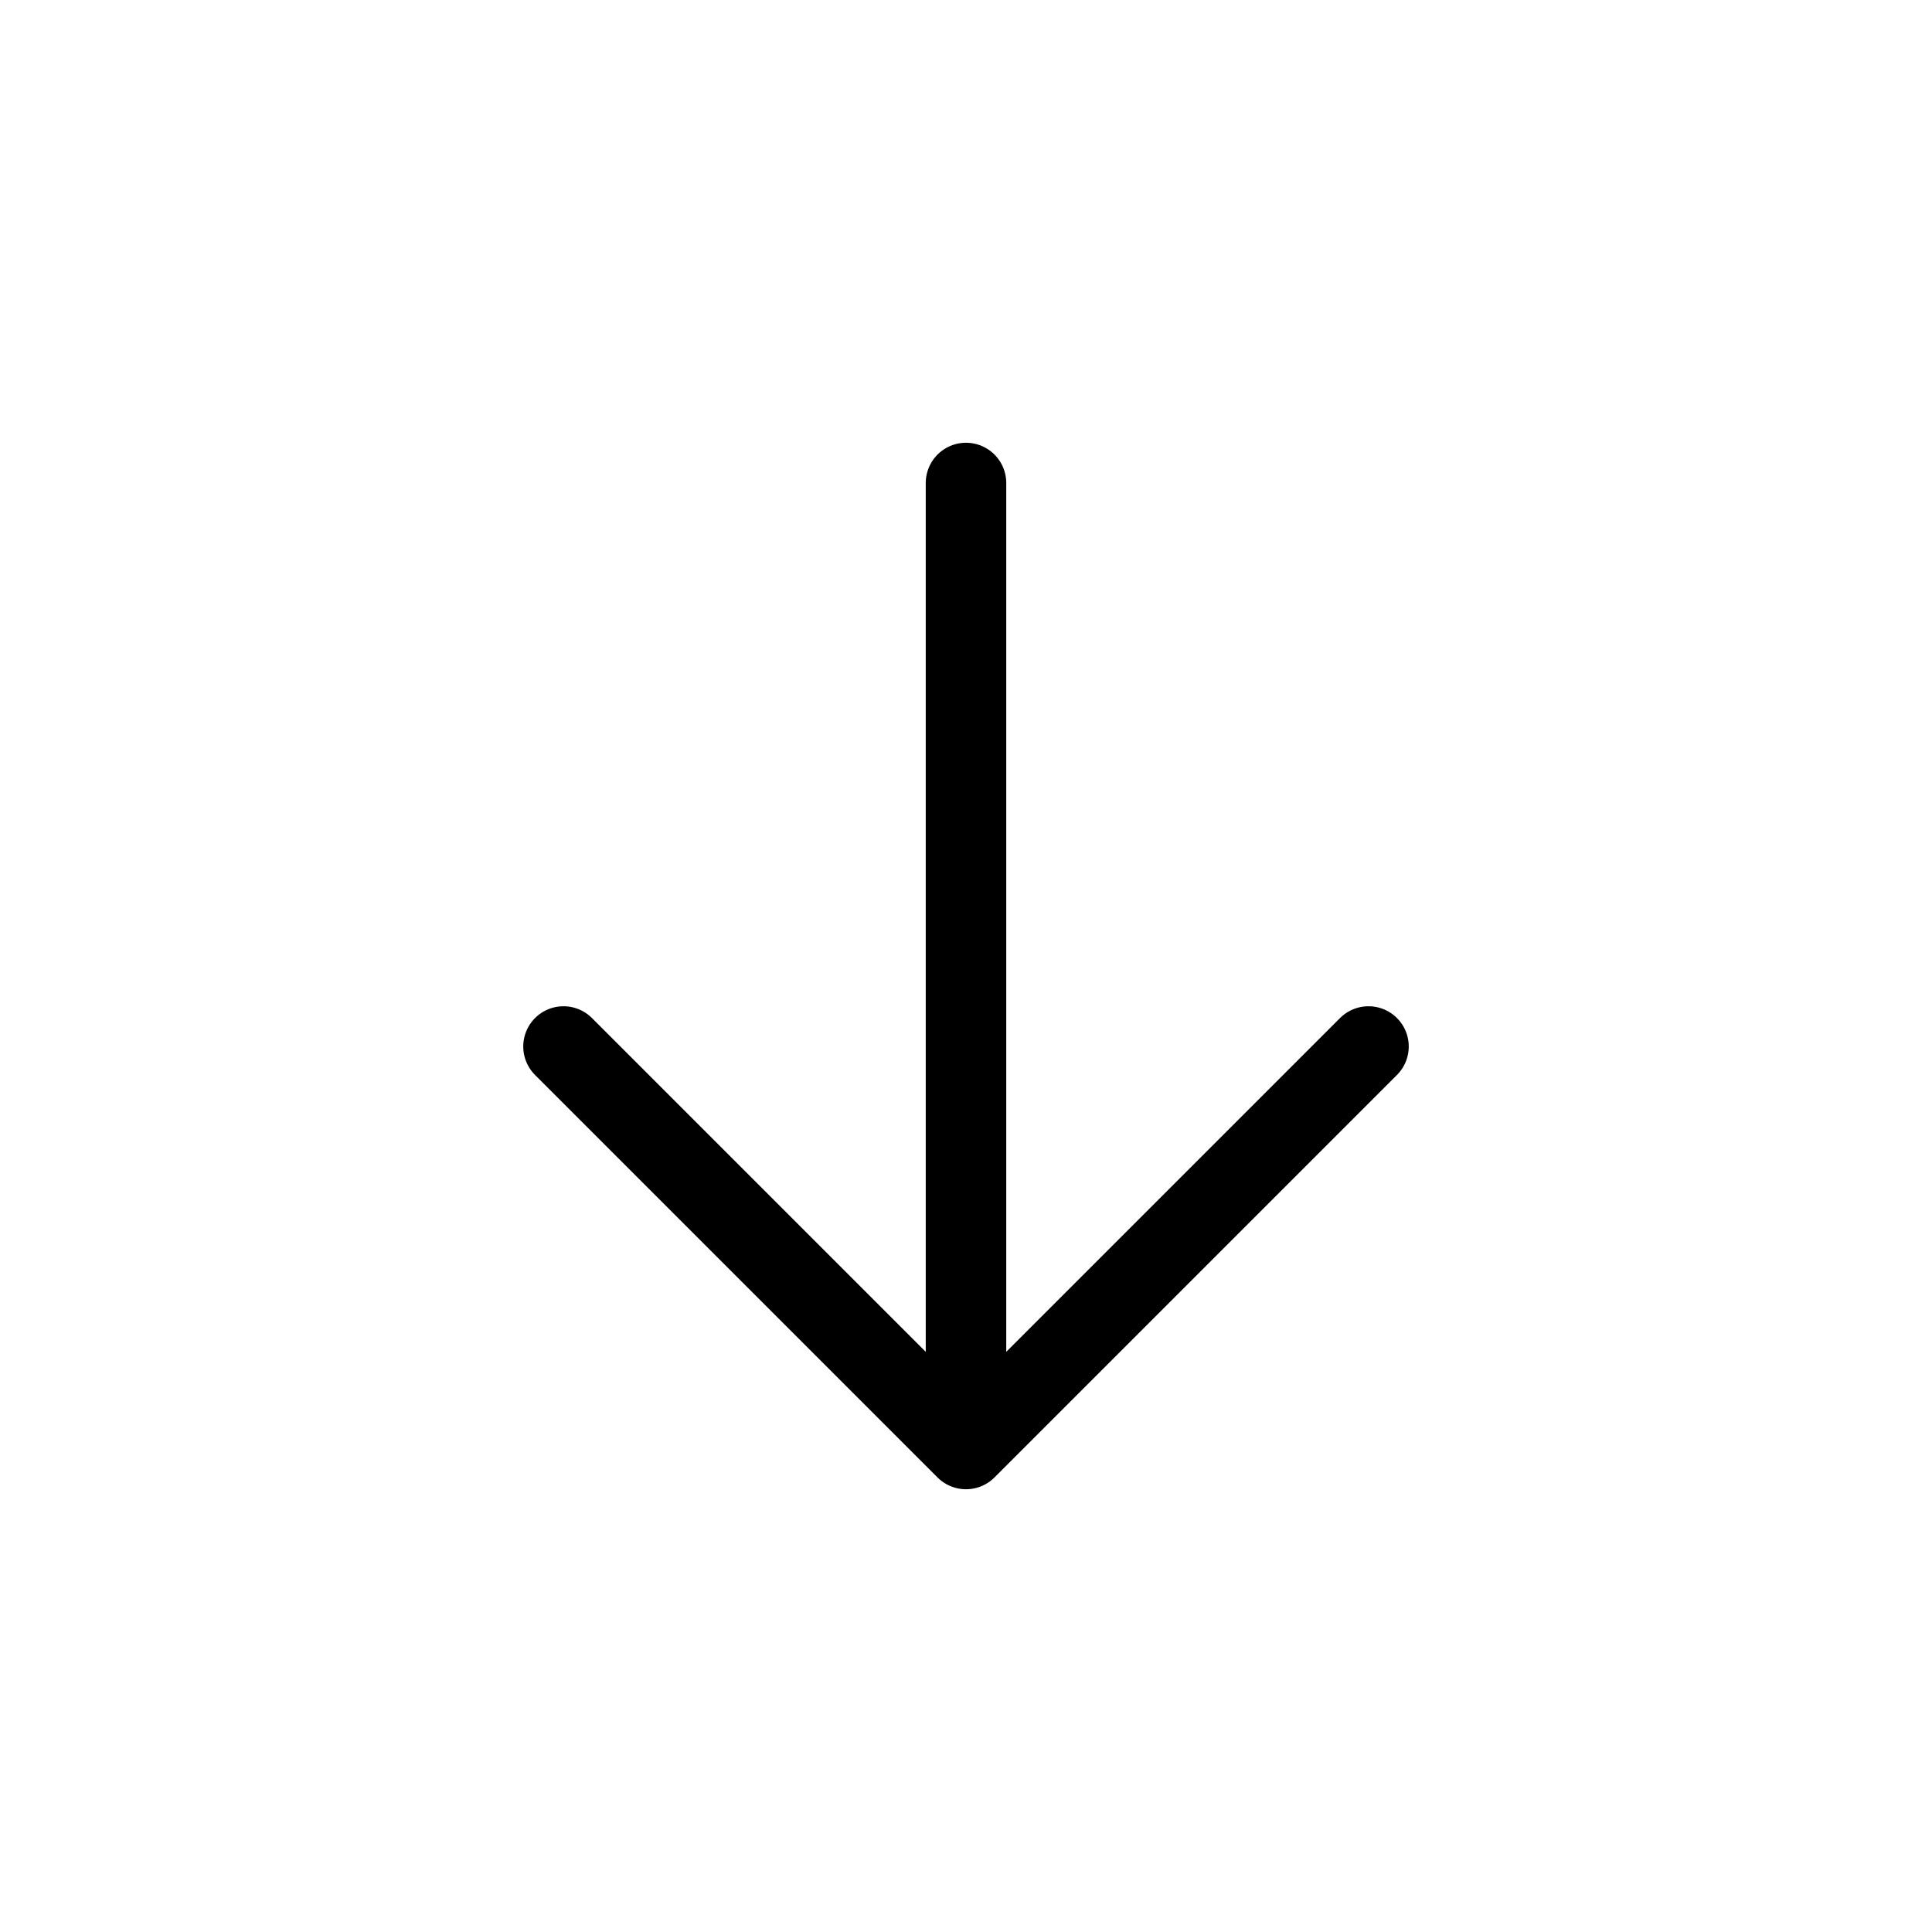
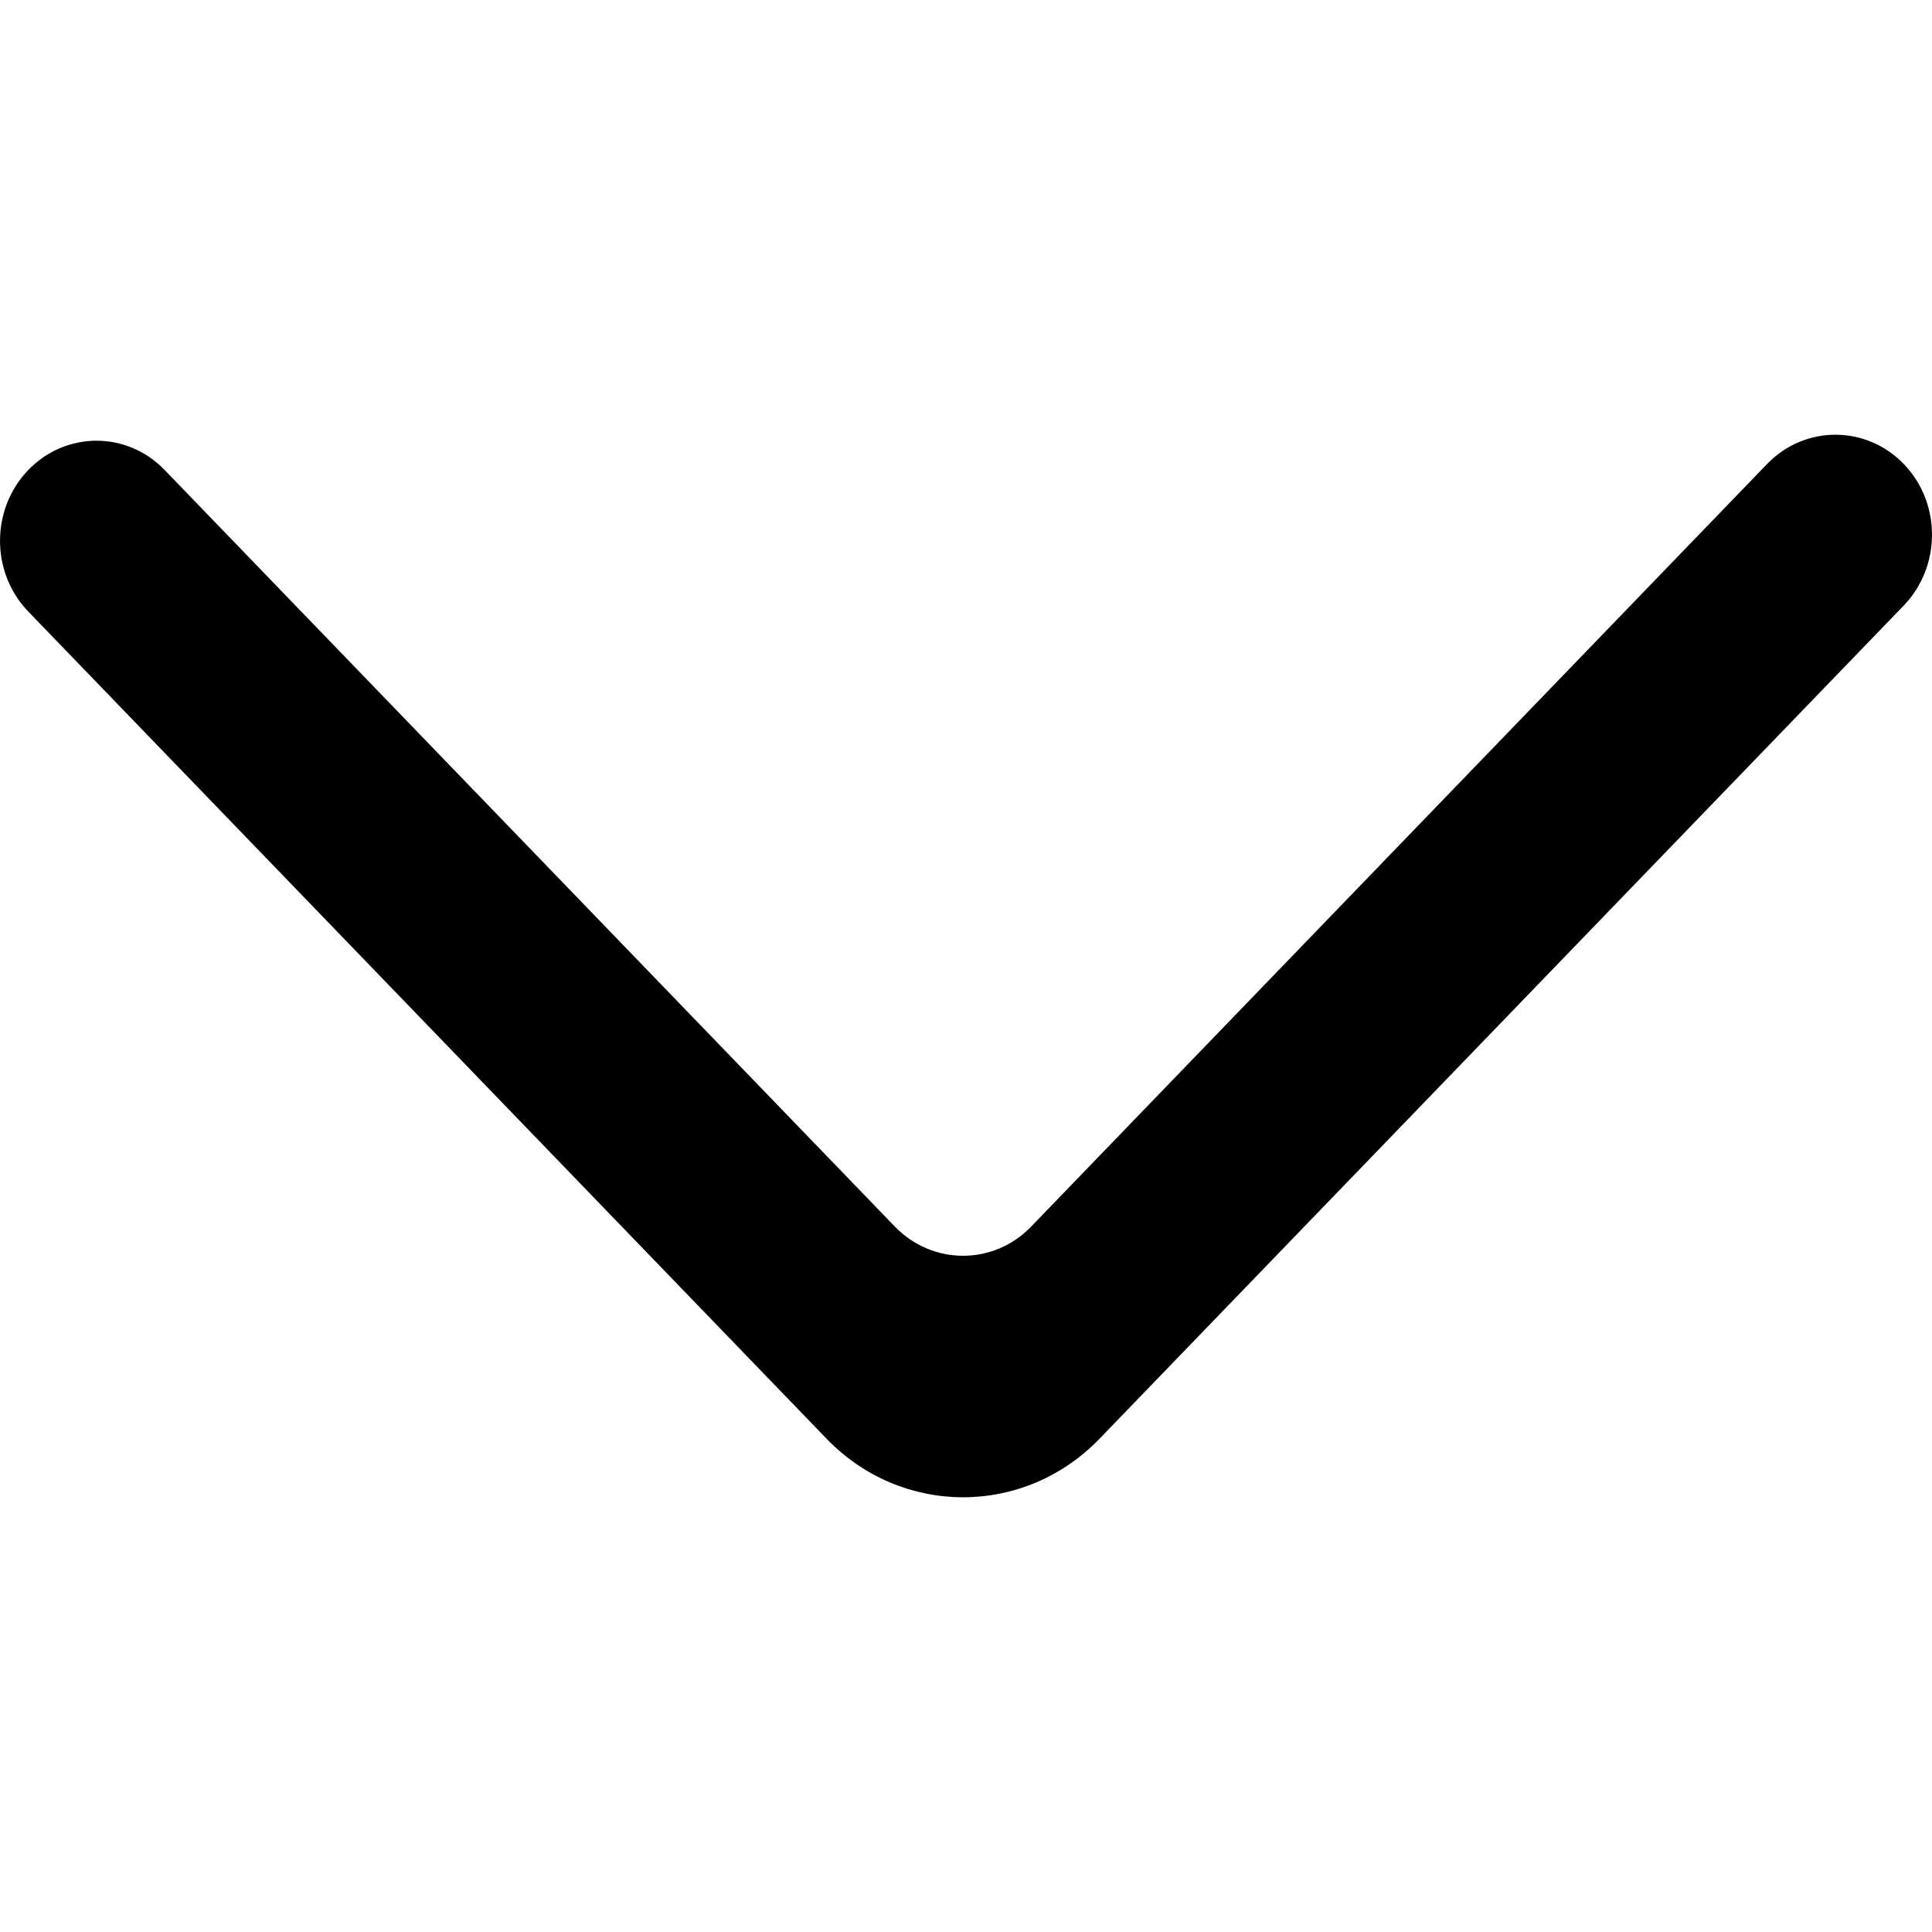
- <svg xmlns="http://www.w3.org/2000/svg" width="100%" height="100%" viewBox="0 0 24 24" fill="none">
-   <rect width="24" height="24" fill="none" />
-   <path d="M12 6L12 18M12 18L17 13M12 18L7 13" stroke="currentColor" stroke-linecap="round" stroke-linejoin="round" />
+ <svg xmlns="http://www.w3.org/2000/svg" width="100%" height="100%" viewBox="0 -4.5 20 20" version="1.1">
+   <g id="Page-1" stroke="none" stroke-width="1" fill="none" fill-rule="evenodd">
+     <g id="Dribbble-Light-Preview" transform="translate(-220, -6684)" fill="currentColor">
+       <g id="icons" transform="translate(56, 160)">
+         <path d="M164.292,6524.366 L164.292,6524.366 C163.903,6524.771 163.903,6525.426 164.292,6525.83 L172.556,6534.393 C173.336,6535.202 174.603,6535.202 175.383,6534.393 L183.708,6525.768 C184.093,6525.367 184.098,6524.72 183.718,6524.314 C183.329,6523.9 182.688,6523.895 182.293,6524.303 L174.676,6532.196 C174.286,6532.601 173.653,6532.601 173.262,6532.196 L165.705,6524.366 C165.316,6523.961 164.683,6523.961 164.292,6524.366" id="arrow_down-[#338]" />
+       </g>
+     </g>
+   </g>
</svg>
